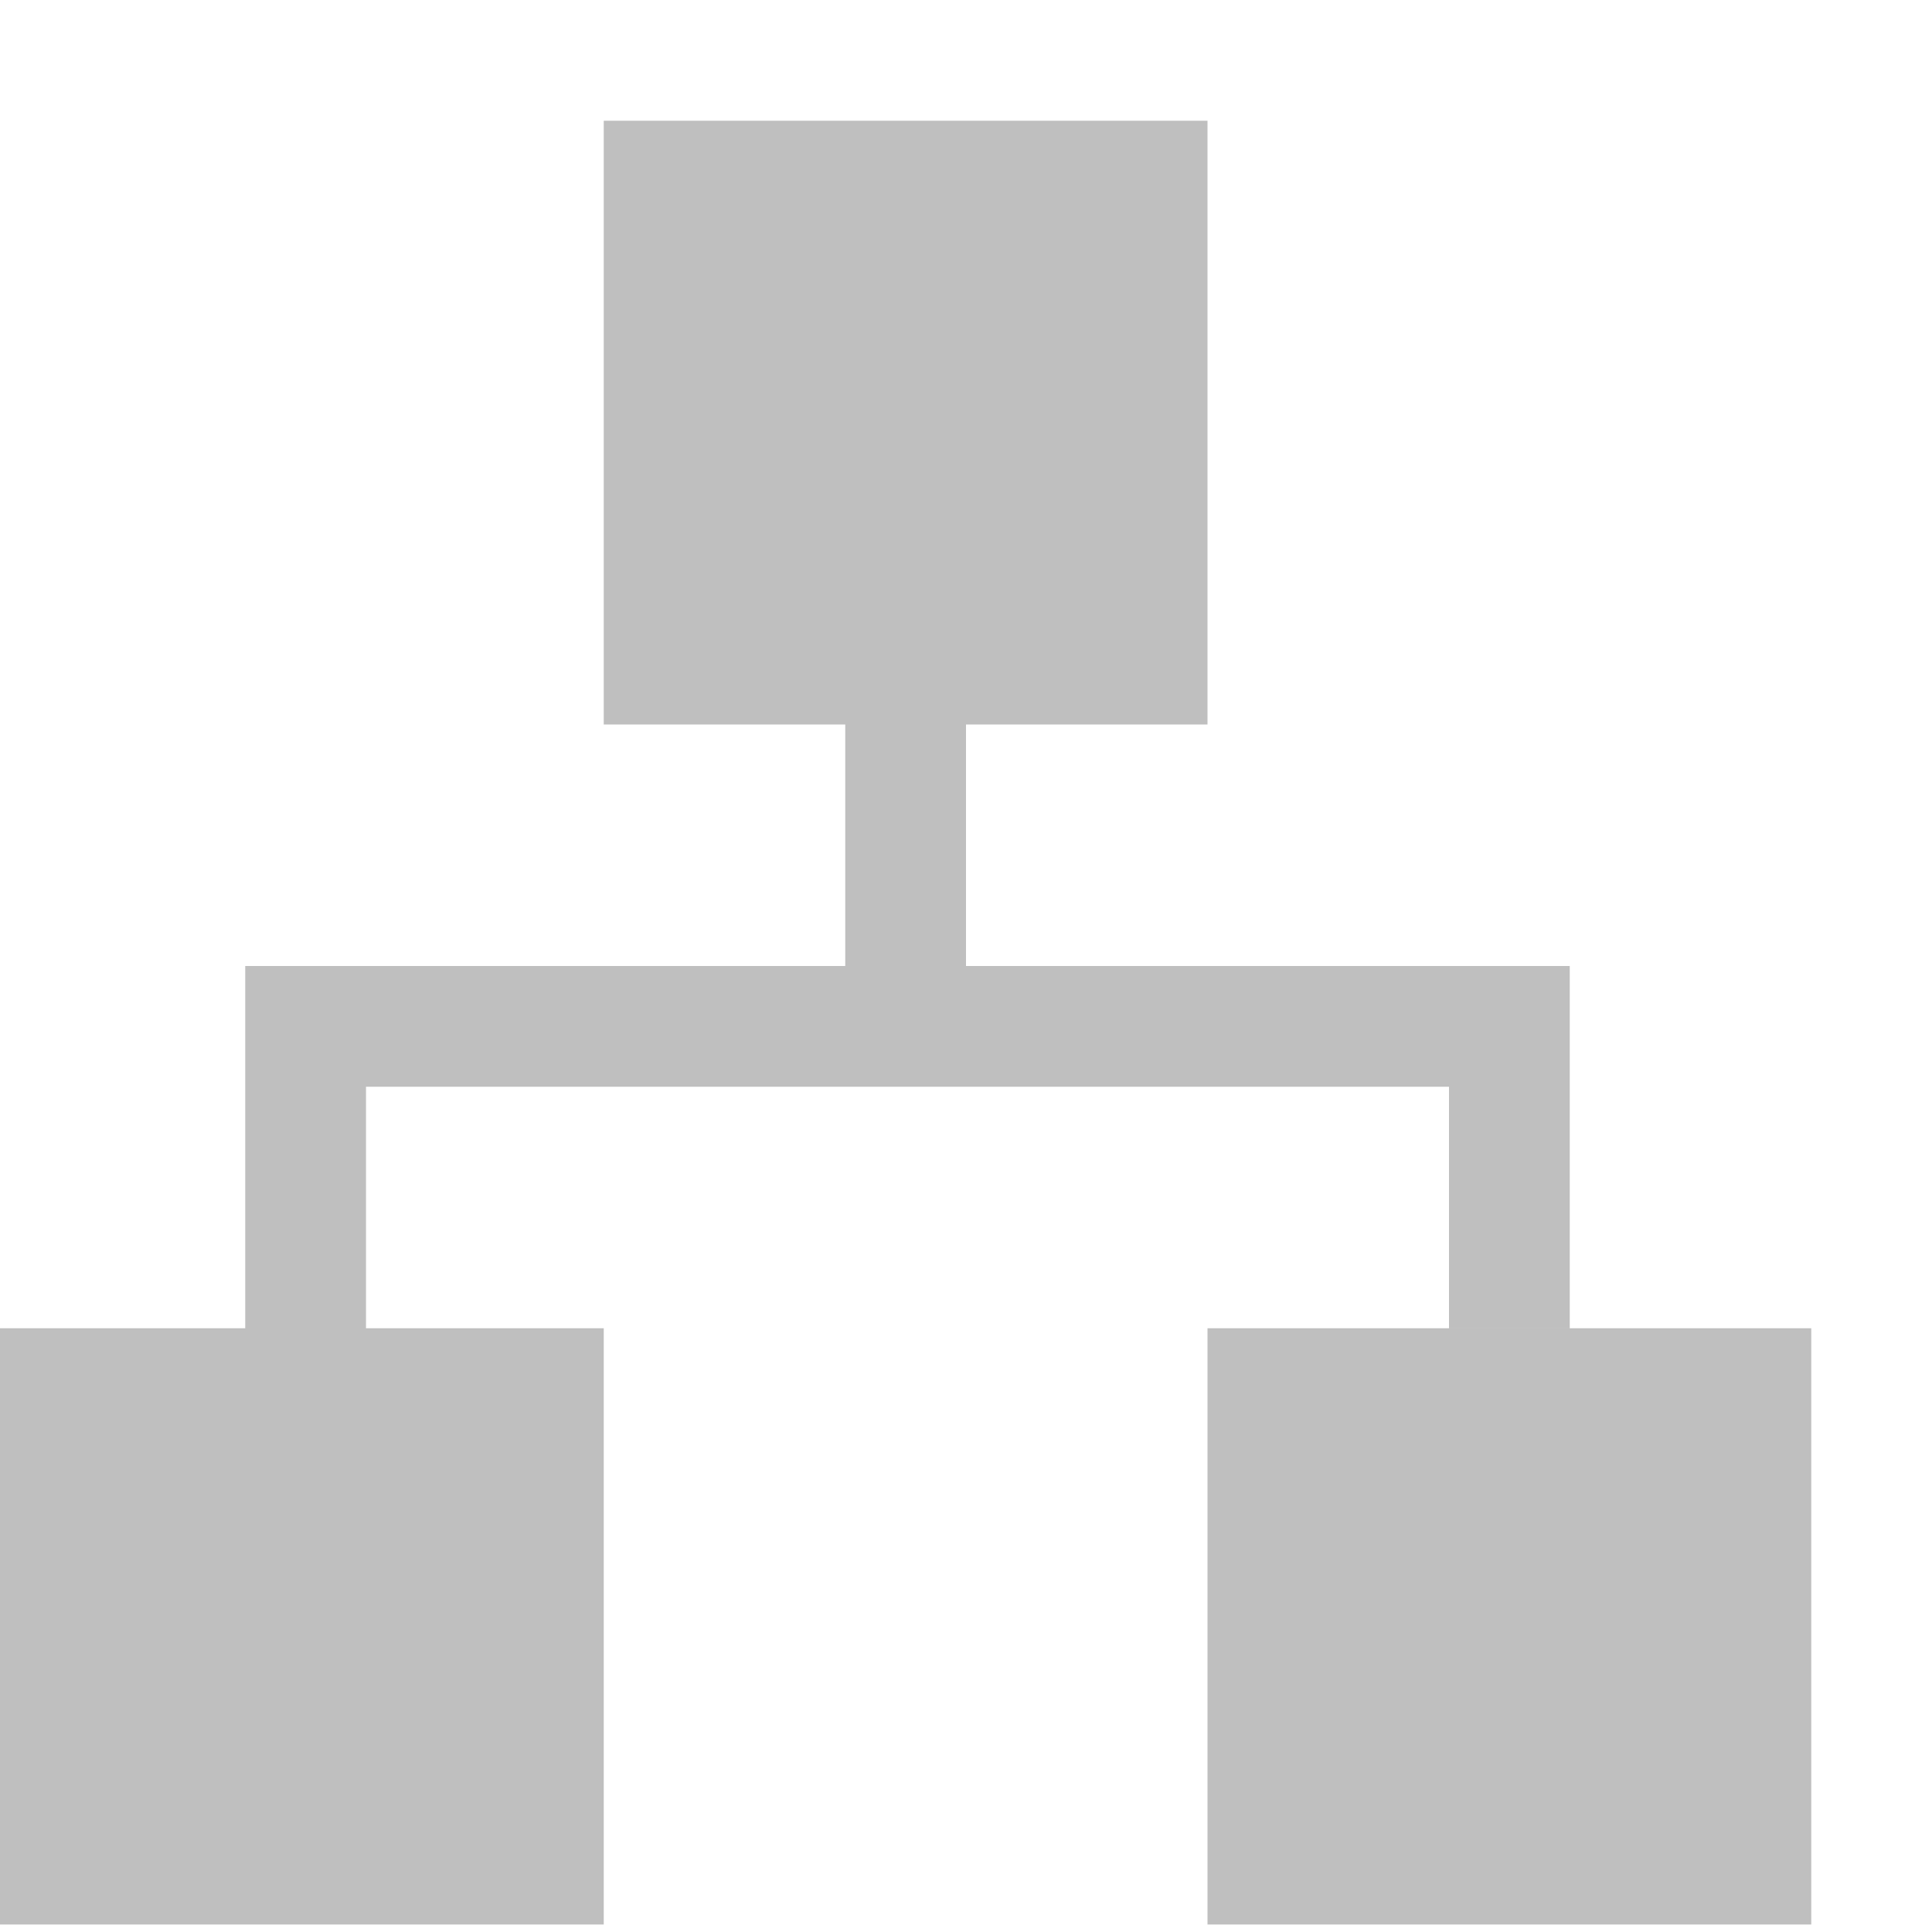
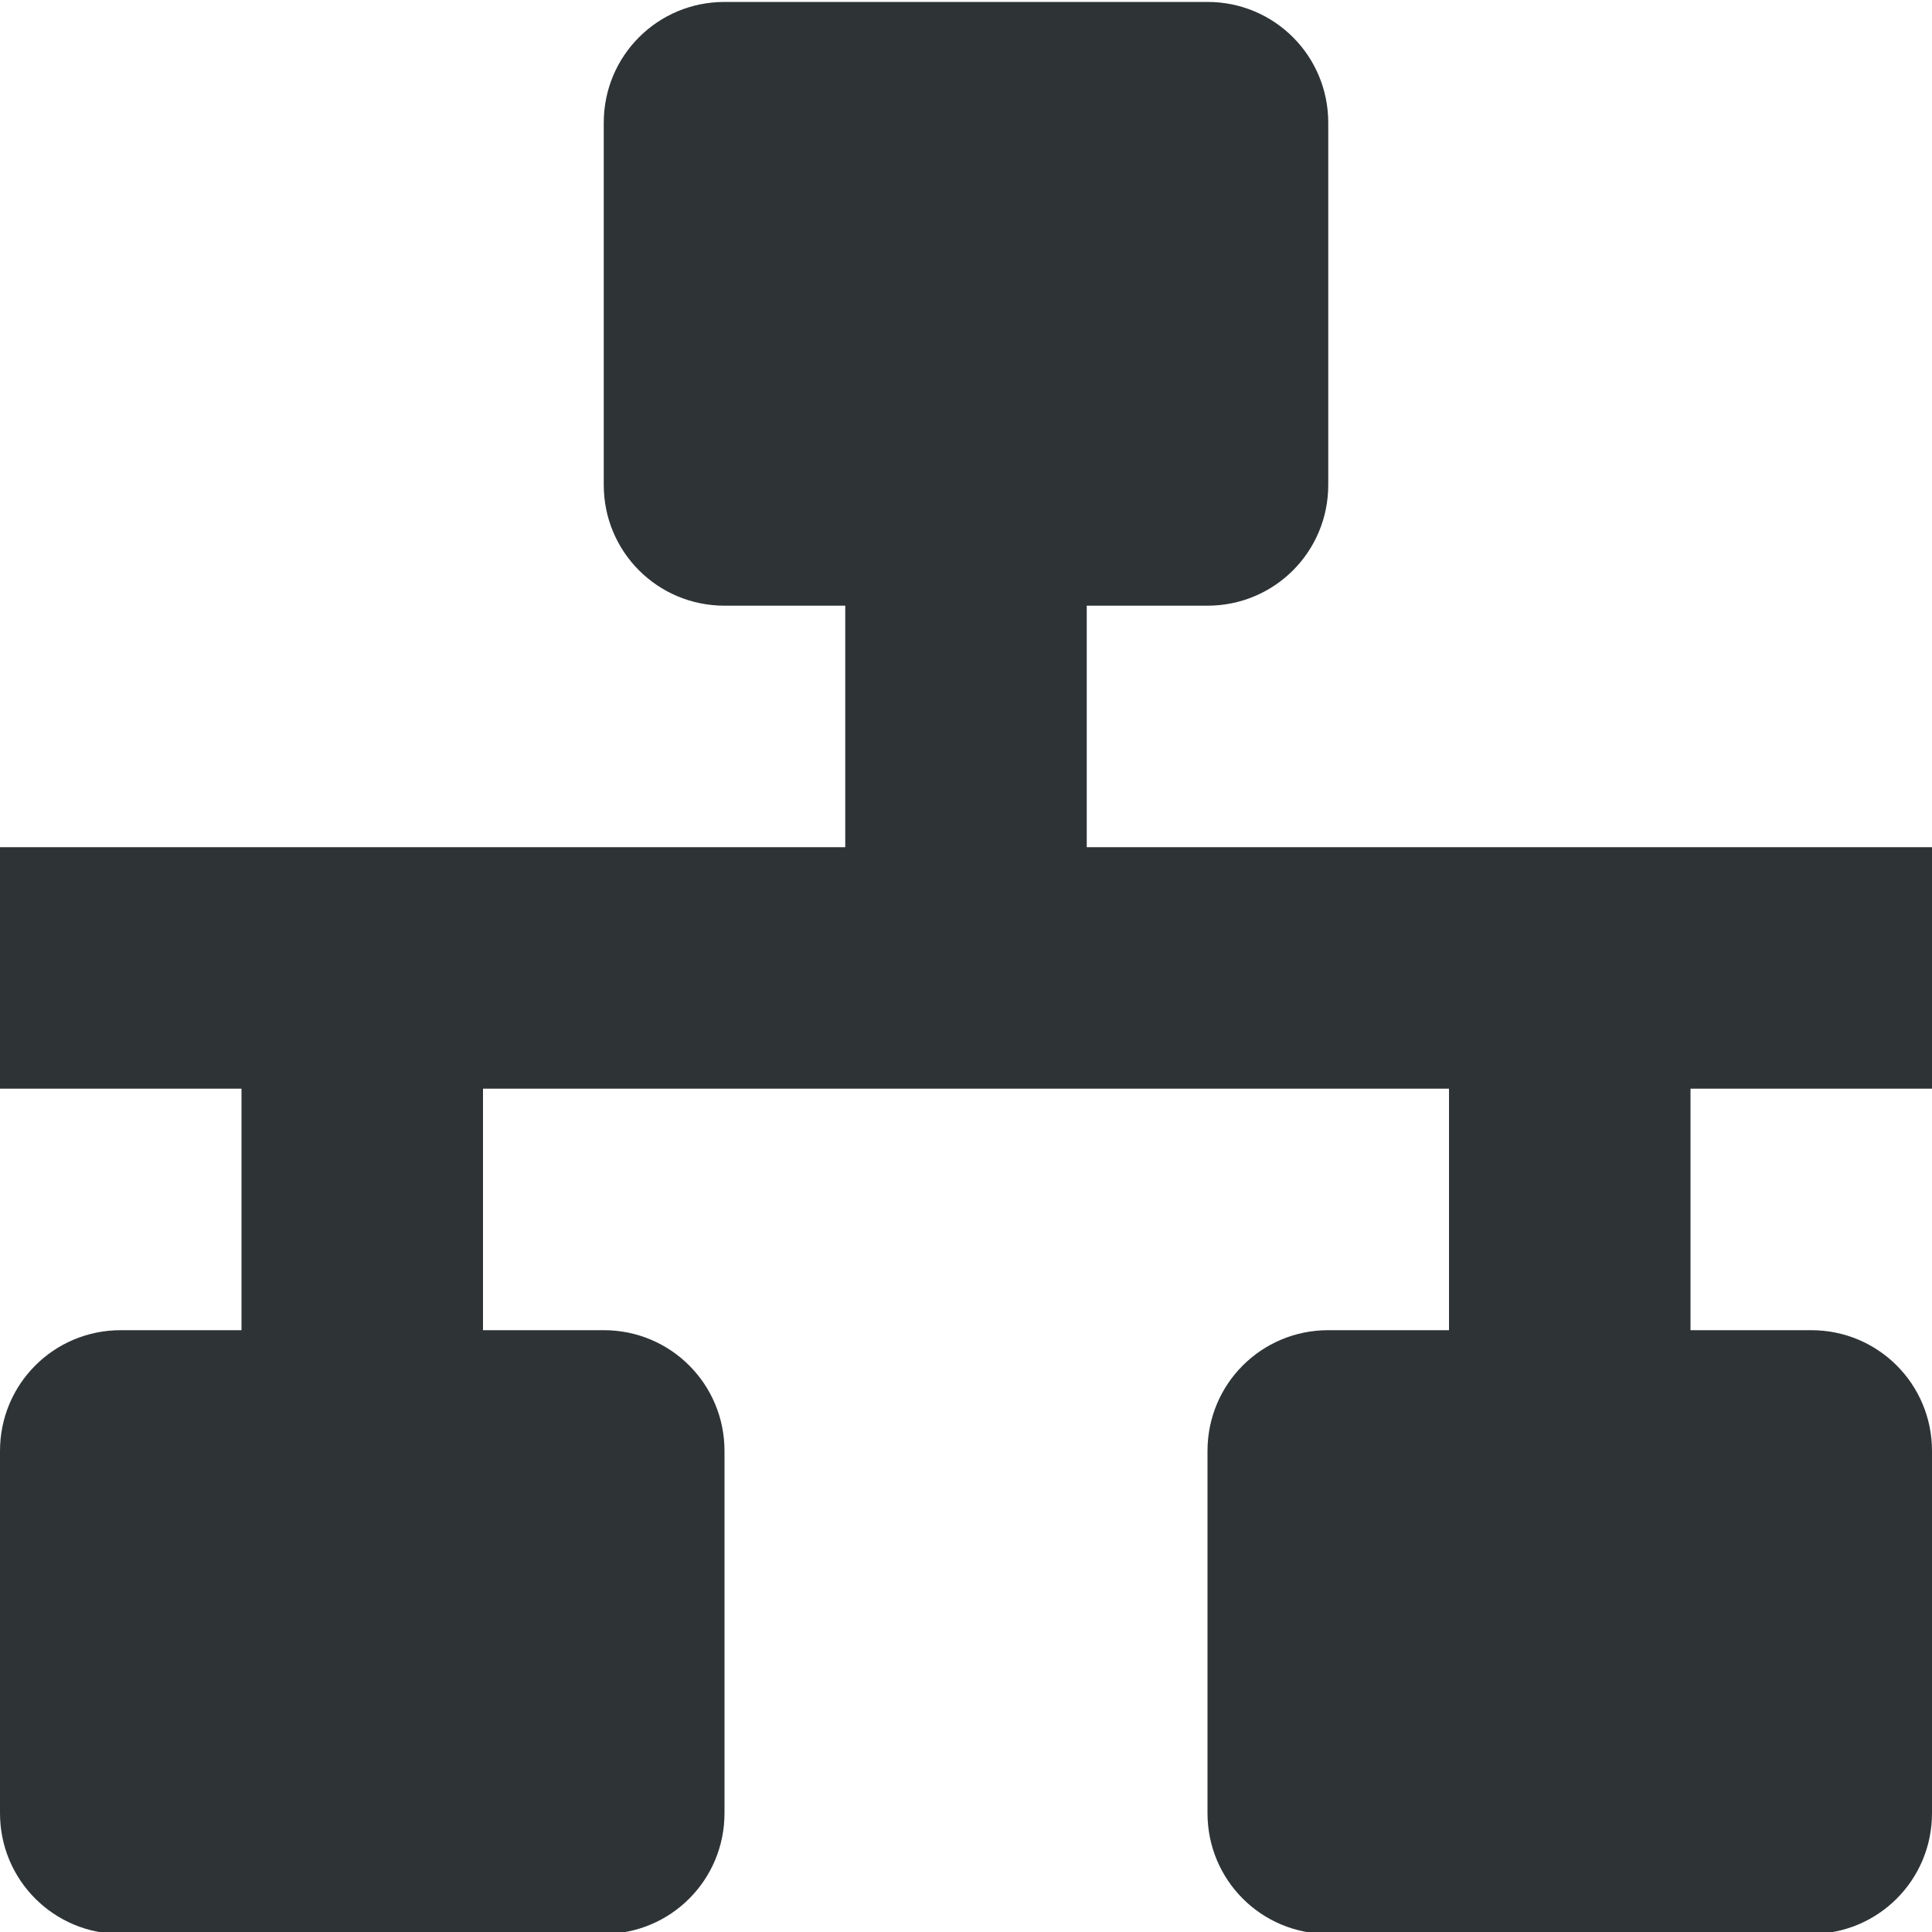
- <svg xmlns="http://www.w3.org/2000/svg" width="16" height="16" version="1.1" id="svg8">
-   <defs id="defs12" />
-   <g color="#bebebe" fill="#474747" id="g6">
-     <path d="M 5,1 V 6 H 7 V 8 H 2.031 v 3 H 0 v 4.938 H 5 V 11 H 3.031 V 9 H 12 v 2 h 1 V 8 H 8 V 6 h 2 V 1 Z" style="isolation:auto;mix-blend-mode:normal;marker:none" overflow="visible" opacity="0.35" id="path2" />
-     <path id="path2-7" opacity="0.35" overflow="visible" style="isolation:auto;mix-blend-mode:normal;marker:none" d="m 13,11 h 2 v 4.938 H 10 V 11 h 1.969 z" />
-   </g>
+ <svg xmlns="http://www.w3.org/2000/svg" width="16" height="16">
+   <path d="M6 .016c-.554 0-1 .446-1 1v3c0 .554.446 1 1 1h1v2H0v2h2v2H1c-.554 0-1 .446-1 1v3c0 .554.446 1 1 1h4c.554 0 1-.446 1-1v-3c0-.554-.446-1-1-1H4v-2h8v2h-1c-.554 0-1 .446-1 1v3c0 .554.446 1 1 1h4c.554 0 1-.446 1-1v-3c0-.554-.446-1-1-1h-1v-2h2v-2H9v-2h1c.554 0 1-.446 1-1v-3c0-.554-.446-1-1-1z" style="fill:#2e3436;fill-opacity:1;stroke-width:2;stroke-linecap:round;stop-color:#000" />
</svg>
